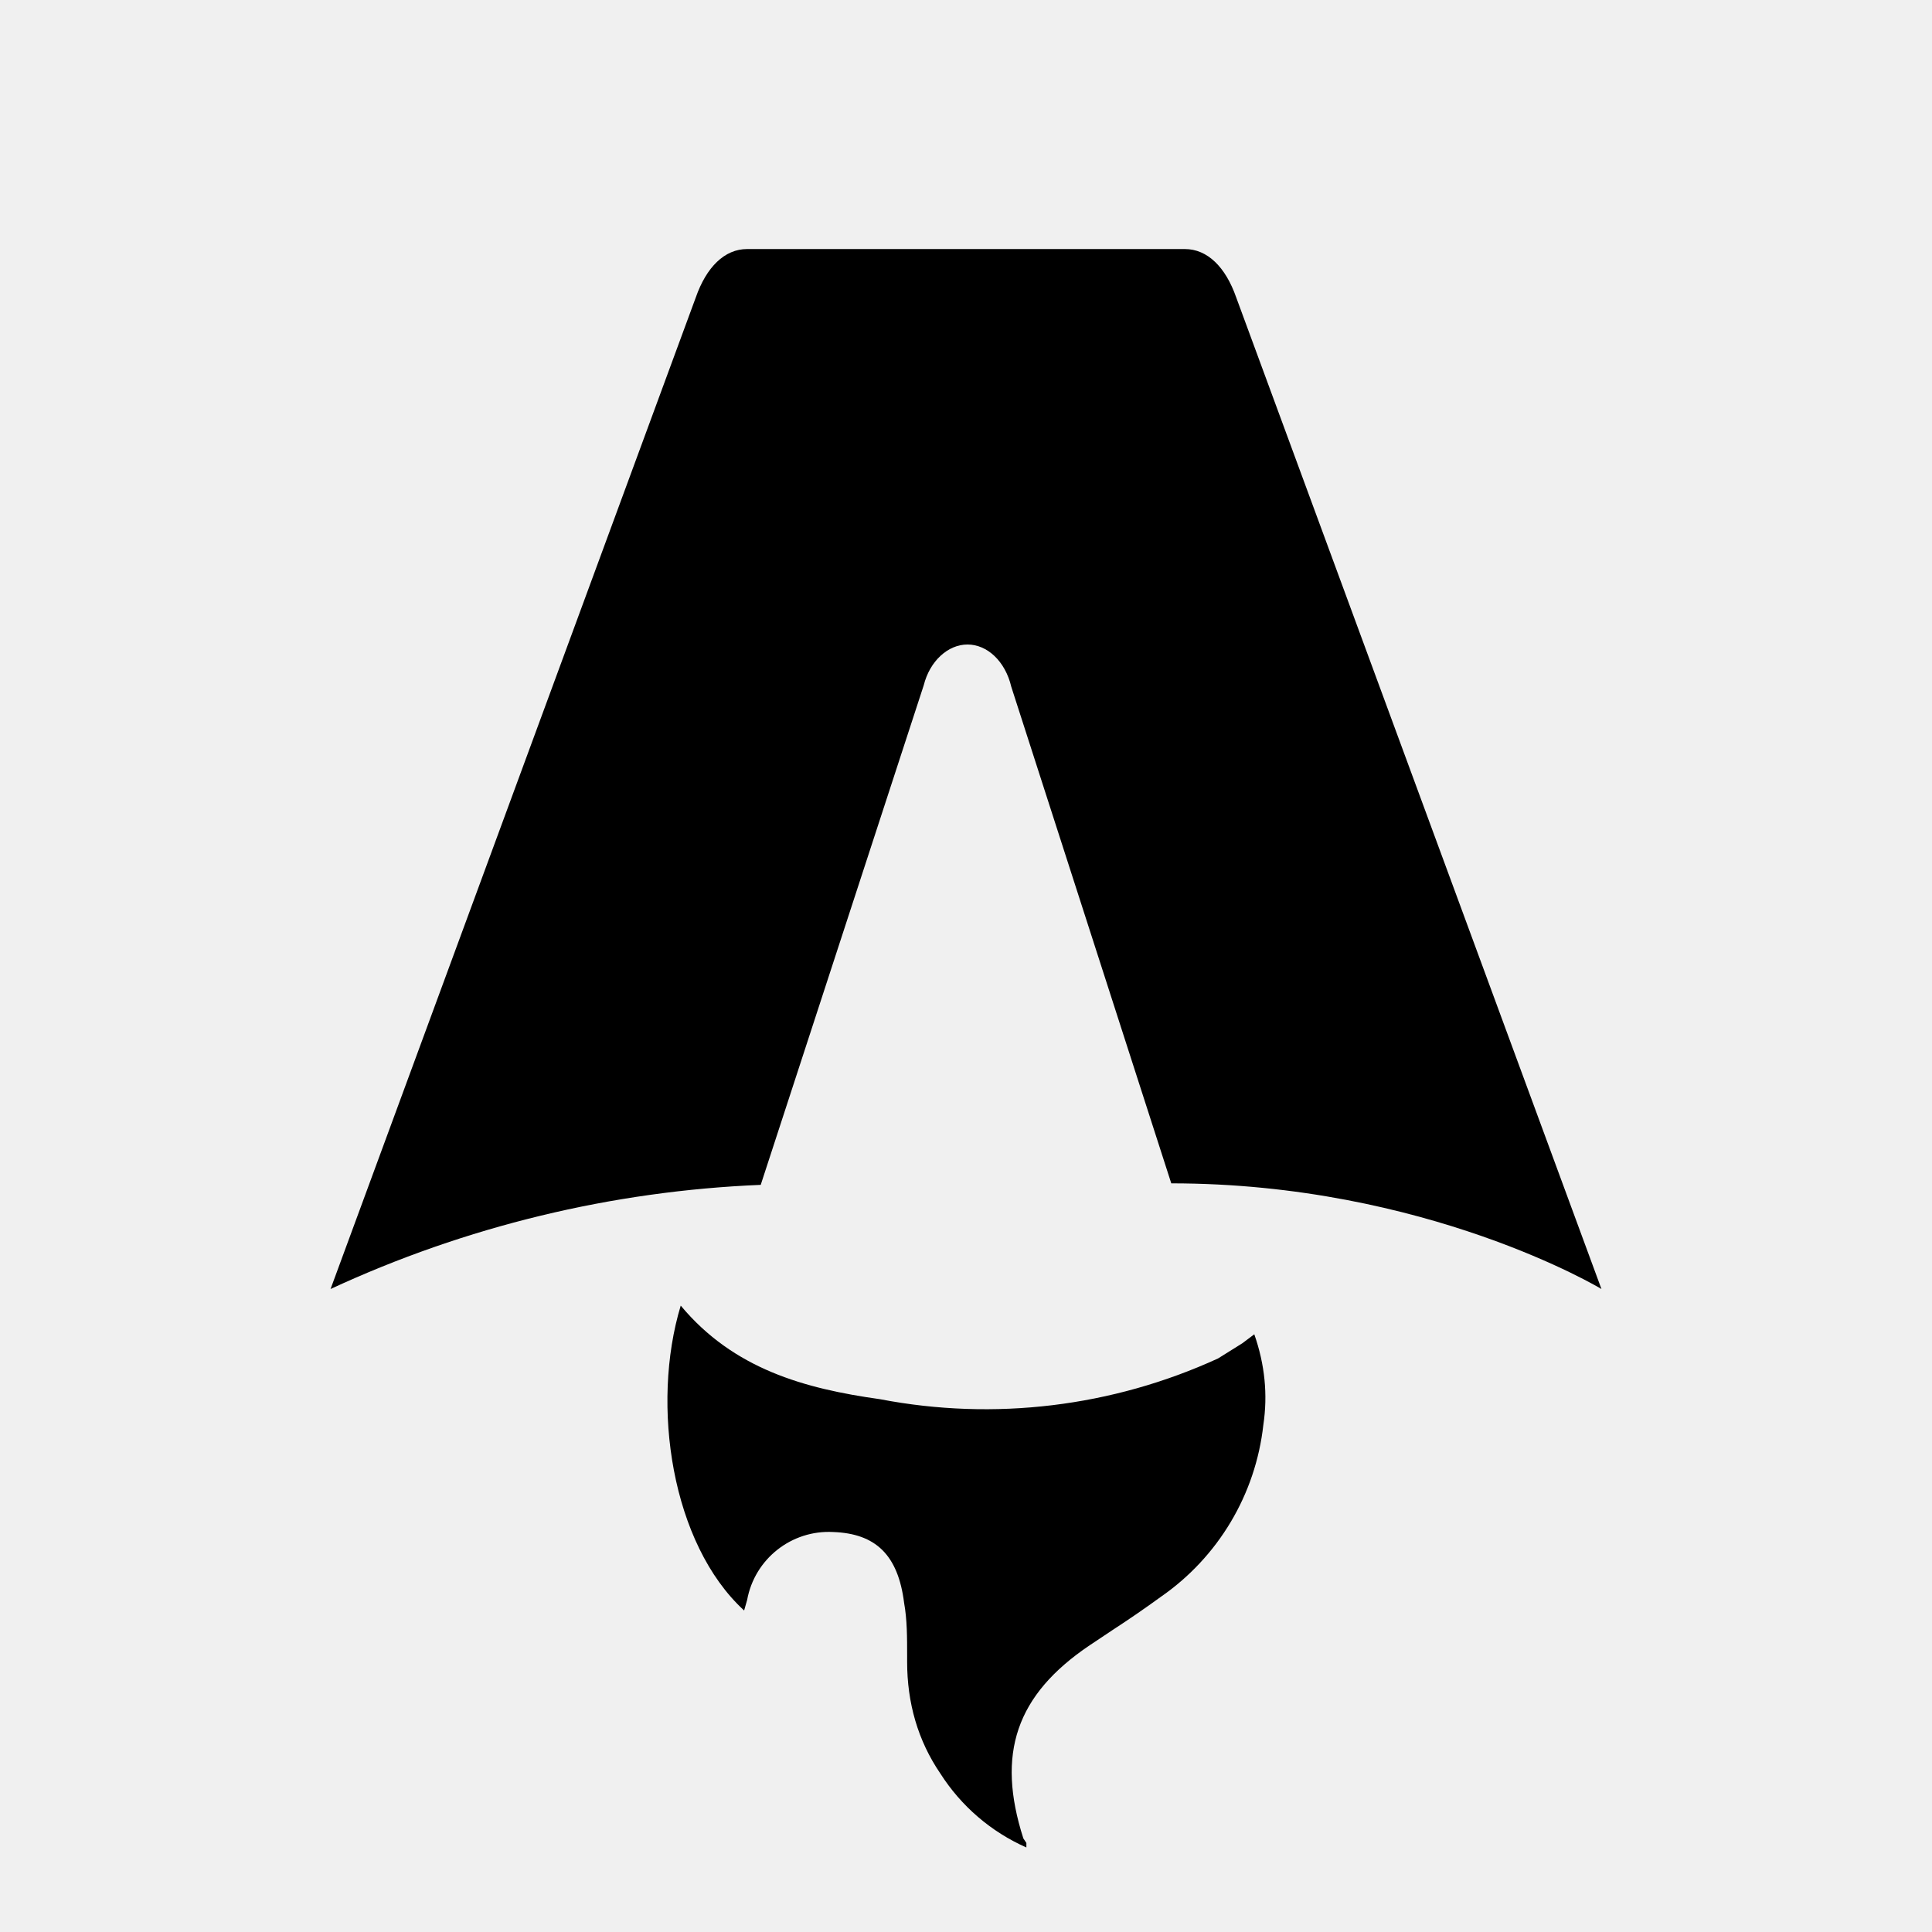
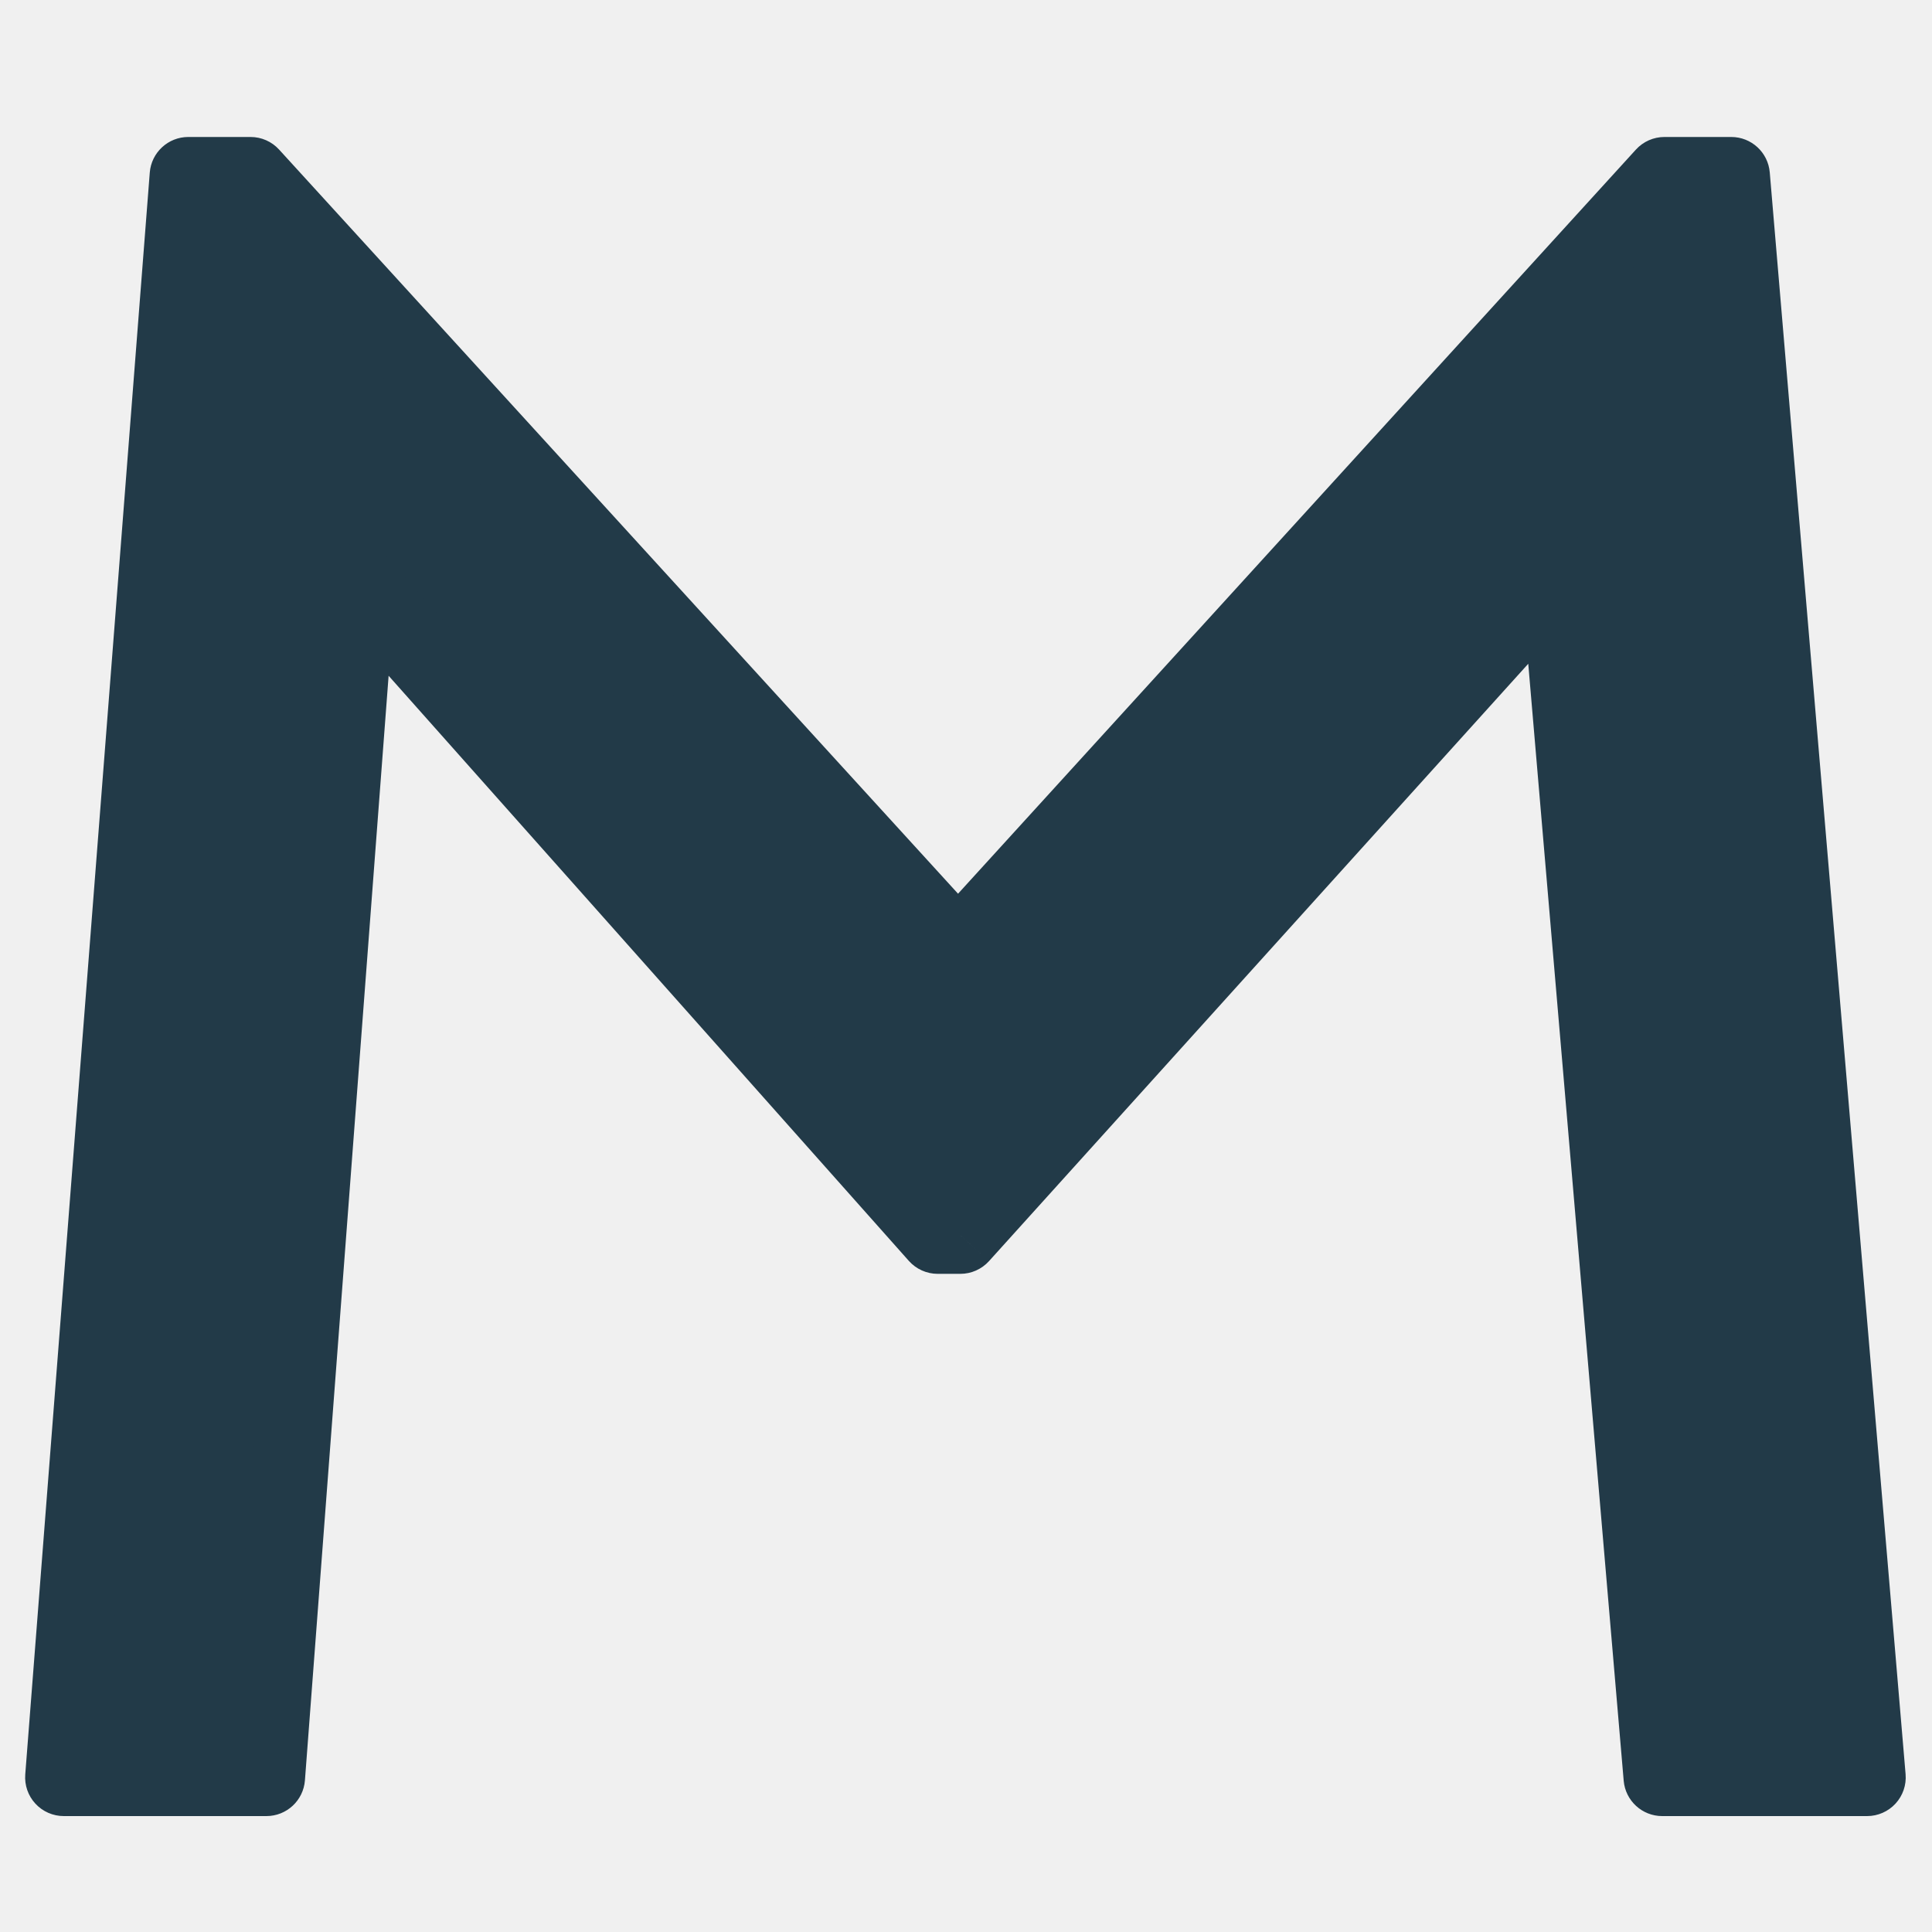
- <svg xmlns="http://www.w3.org/2000/svg" fill="none" viewBox="0 0 128 128">
-   <path d="M50.4 78.5a75.1 75.1 0 0 0-28.5 6.9l24.2-65.7c.7-2 1.9-3.2 3.4-3.2h29c1.5 0 2.7 1.2 3.4 3.2l24.2 65.7s-11.6-7-28.5-7L67 45.5c-.4-1.7-1.6-2.8-2.9-2.8-1.3 0-2.5 1.1-2.9 2.7L50.4 78.5Zm-1.1 28.2Zm-4.2-20.2c-2 6.6-.6 15.8 4.2 20.2a17.5 17.5 0 0 1 .2-.7 5.5 5.5 0 0 1 5.7-4.5c2.8.1 4.3 1.5 4.7 4.7.2 1.1.2 2.3.2 3.5v.4c0 2.7.7 5.2 2.2 7.4a13 13 0 0 0 5.7 4.9v-.3l-.2-.3c-1.8-5.6-.5-9.5 4.4-12.8l1.5-1a73 73 0 0 0 3.2-2.2 16 16 0 0 0 6.8-11.4c.3-2 .1-4-.6-6l-.8.6-1.6 1a37 37 0 0 1-22.4 2.7c-5-.7-9.7-2-13.2-6.2Z" />
+ <svg xmlns="http://www.w3.org/2000/svg" width="100" height="100" viewBox="0 0 100 100" fill="none">
+   <path d="M9.746 9.09H12.969L49.59 49.227L86.152 9.09H89.609L96.641 92H86.035L80.703 29.598L49.707 63.934H48.535L18.477 30.125L13.789 92H3.301L9.746 9.09Z" />
+   <path d="M9.746 9.09V7.09C8.702 7.09 7.833 7.894 7.752 8.935L9.746 9.09ZM12.969 9.09L14.446 7.742C14.067 7.326 13.531 7.09 12.969 7.09V9.09ZM49.59 49.227L48.112 50.575C48.492 50.99 49.028 51.227 49.591 51.227C50.153 51.226 50.69 50.989 51.068 50.573L49.59 49.227ZM86.152 9.09V7.09C85.59 7.09 85.053 7.327 84.674 7.743L86.152 9.09ZM89.609 9.09L91.602 8.921C91.514 7.886 90.648 7.09 89.609 7.09V9.09ZM96.641 92V94C97.2 94 97.735 93.765 98.113 93.353C98.492 92.941 98.681 92.389 98.633 91.831L96.641 92ZM86.035 92L84.042 92.17C84.131 93.205 84.997 94 86.035 94V92ZM80.703 29.598L82.696 29.427C82.628 28.634 82.096 27.956 81.341 27.702C80.586 27.448 79.752 27.666 79.219 28.258L80.703 29.598ZM49.707 63.934V65.934C50.273 65.934 50.812 65.694 51.192 65.274L49.707 63.934ZM48.535 63.934L47.041 65.263C47.42 65.689 47.964 65.934 48.535 65.934V63.934ZM18.477 30.125L19.971 28.796C19.438 28.196 18.598 27.973 17.837 28.23C17.076 28.487 16.543 29.174 16.482 29.974L18.477 30.125ZM13.789 92V94C14.835 94 15.704 93.194 15.783 92.151L13.789 92ZM3.301 92L1.307 91.845C1.264 92.401 1.454 92.949 1.833 93.358C2.211 93.767 2.743 94 3.301 94V92ZM9.746 11.09H12.969V7.09H9.746V11.09ZM11.491 10.438L48.112 50.575L51.067 47.879L14.446 7.742L11.491 10.438ZM51.068 50.573L87.631 10.437L84.674 7.743L48.111 47.88L51.068 50.573ZM86.152 11.09H89.609V7.09H86.152V11.09ZM87.617 9.259L94.648 92.169L98.633 91.831L91.602 8.921L87.617 9.259ZM96.641 90H86.035V94H96.641V90ZM88.028 91.83L82.696 29.427L78.71 29.768L84.042 92.17L88.028 91.83ZM79.219 28.258L48.222 62.593L51.192 65.274L82.188 30.938L79.219 28.258ZM49.707 61.934H48.535V65.934H49.707V61.934ZM50.03 62.605L19.971 28.796L16.982 31.454L47.041 65.263L50.03 62.605ZM16.482 29.974L11.795 91.849L15.783 92.151L20.471 30.276L16.482 29.974ZM13.789 90H3.301V94H13.789V90ZM5.295 92.155L11.74 9.245L7.752 8.935L1.307 91.845L5.295 92.155Z" />
  <style>
-         path { fill: #000; }
-         @media (prefers-color-scheme: dark) {
-             path { fill: #FFF; }
-         }
-     </style>
+     path { fill: #223A48; }
+     @media (prefers-color-scheme: dark) {
+       path { fill: white; }
+     }
+   </style>
</svg>
